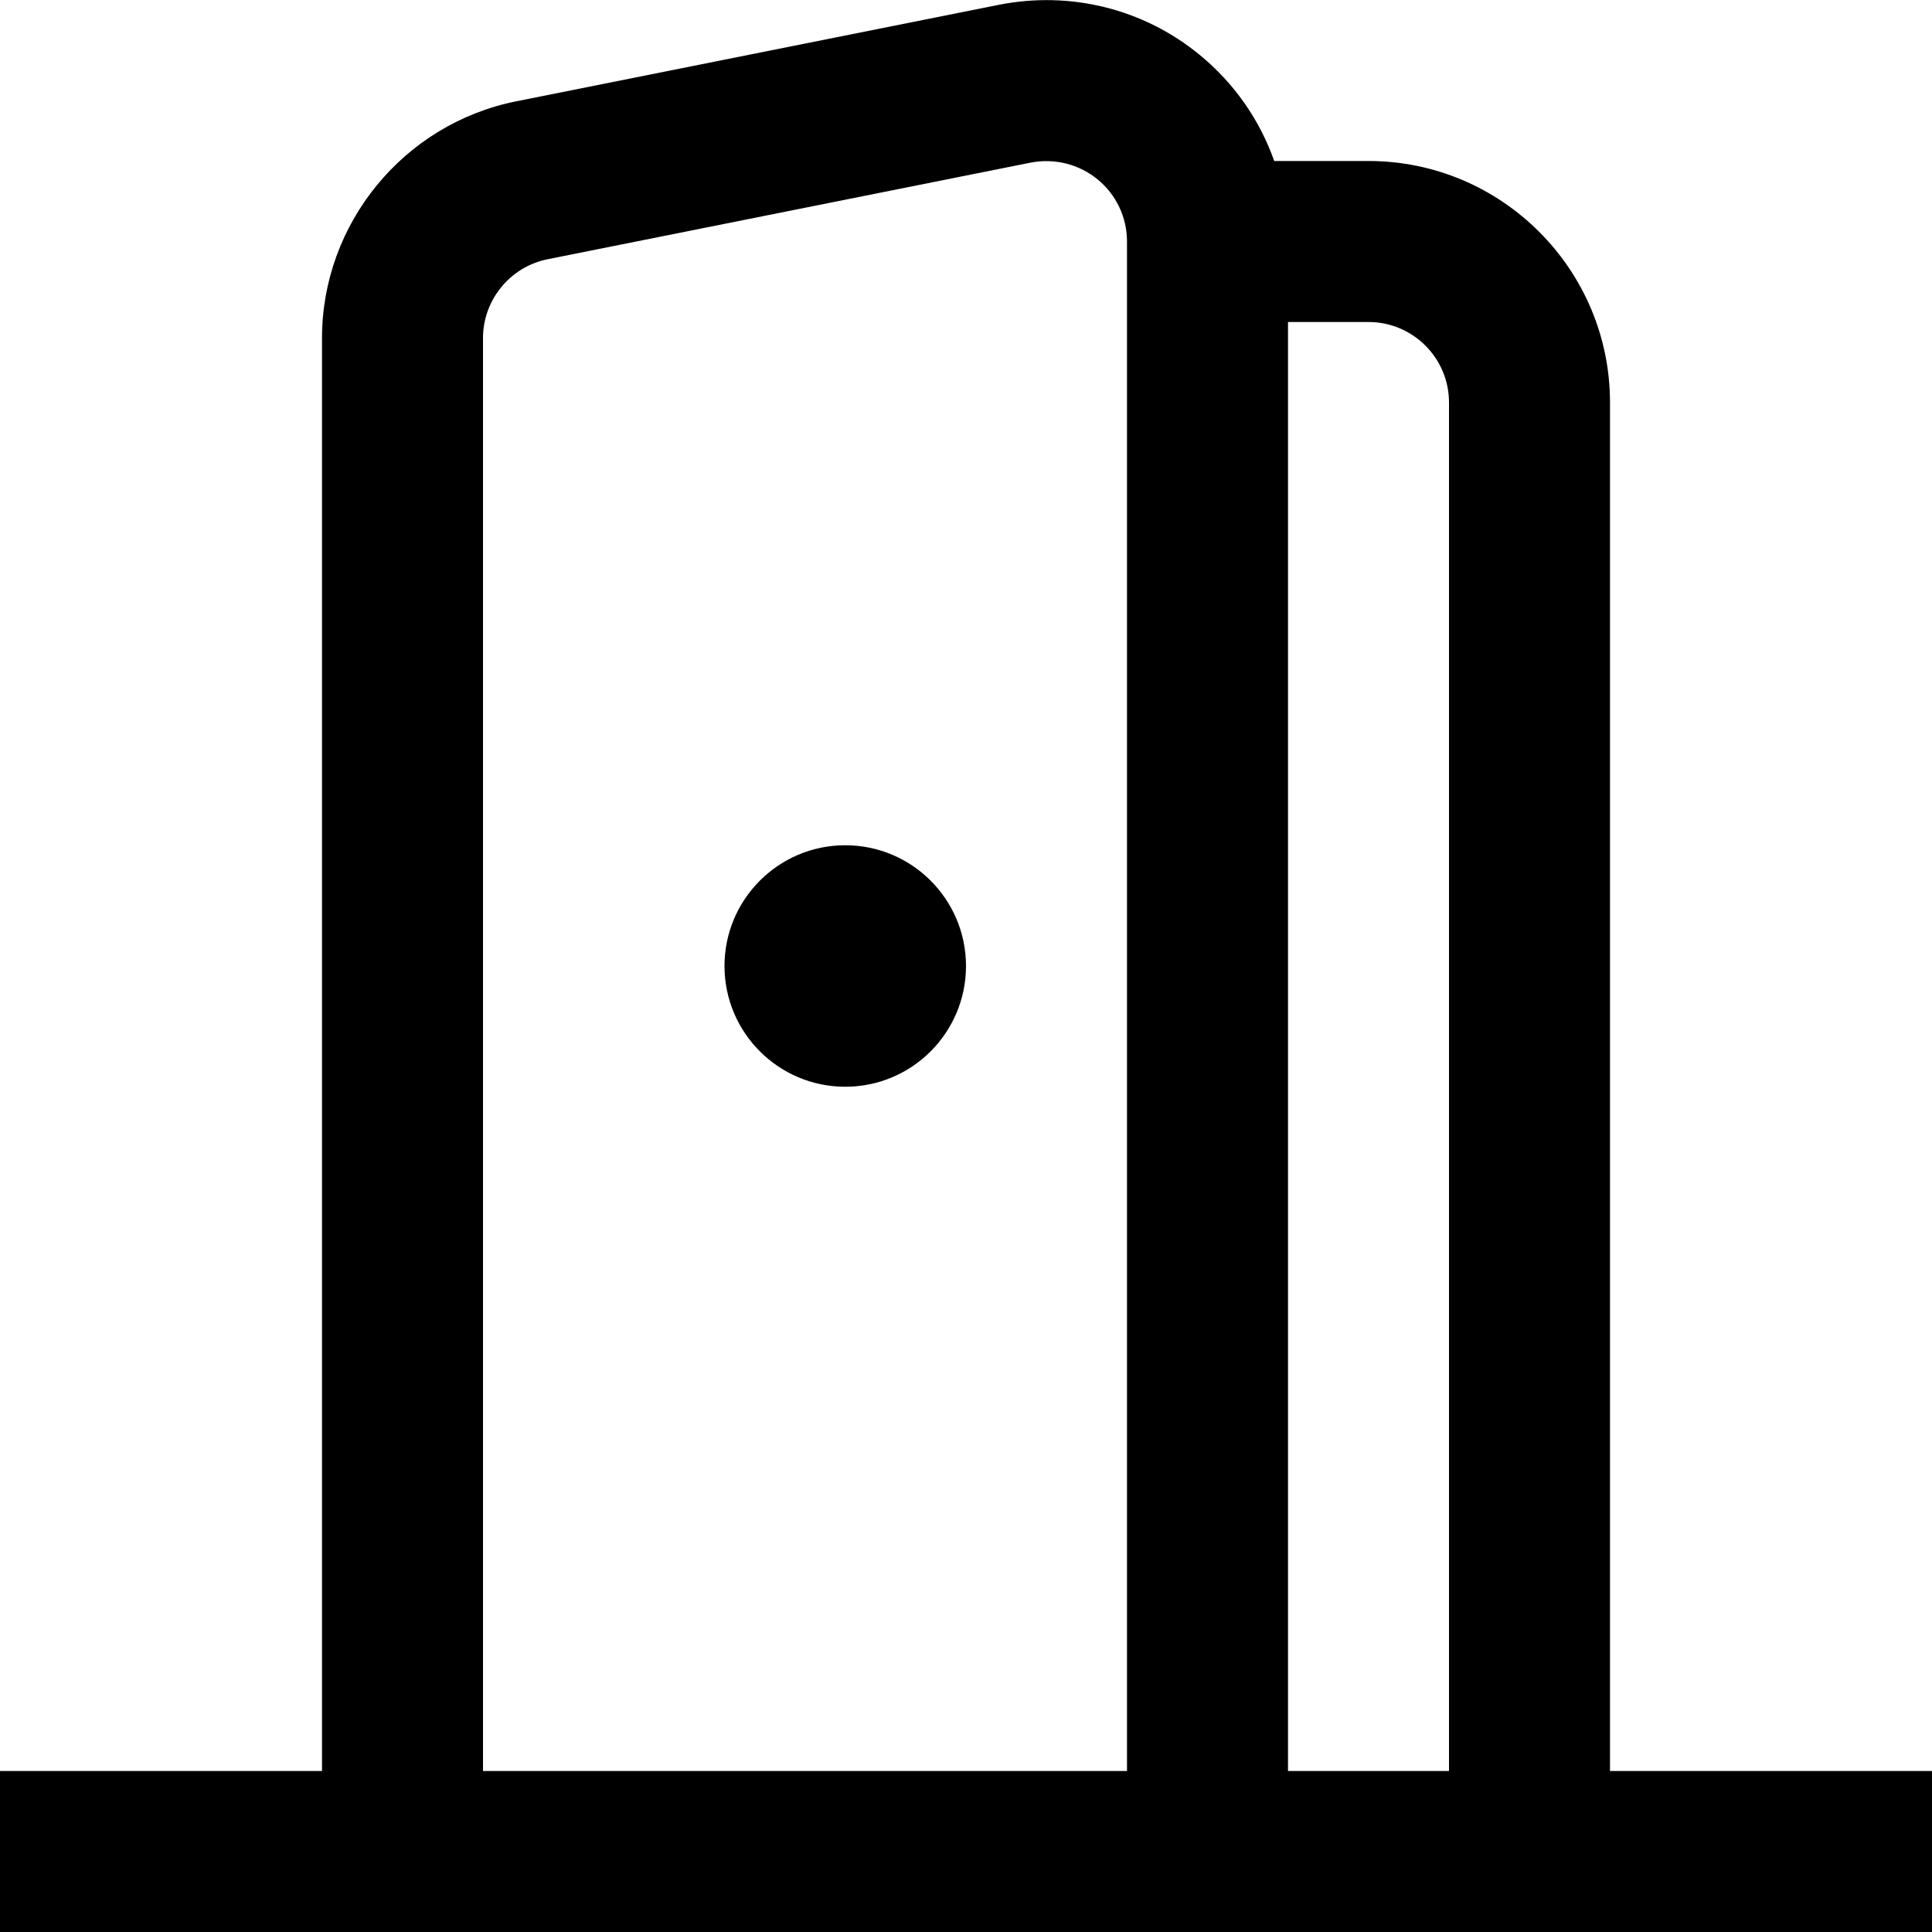
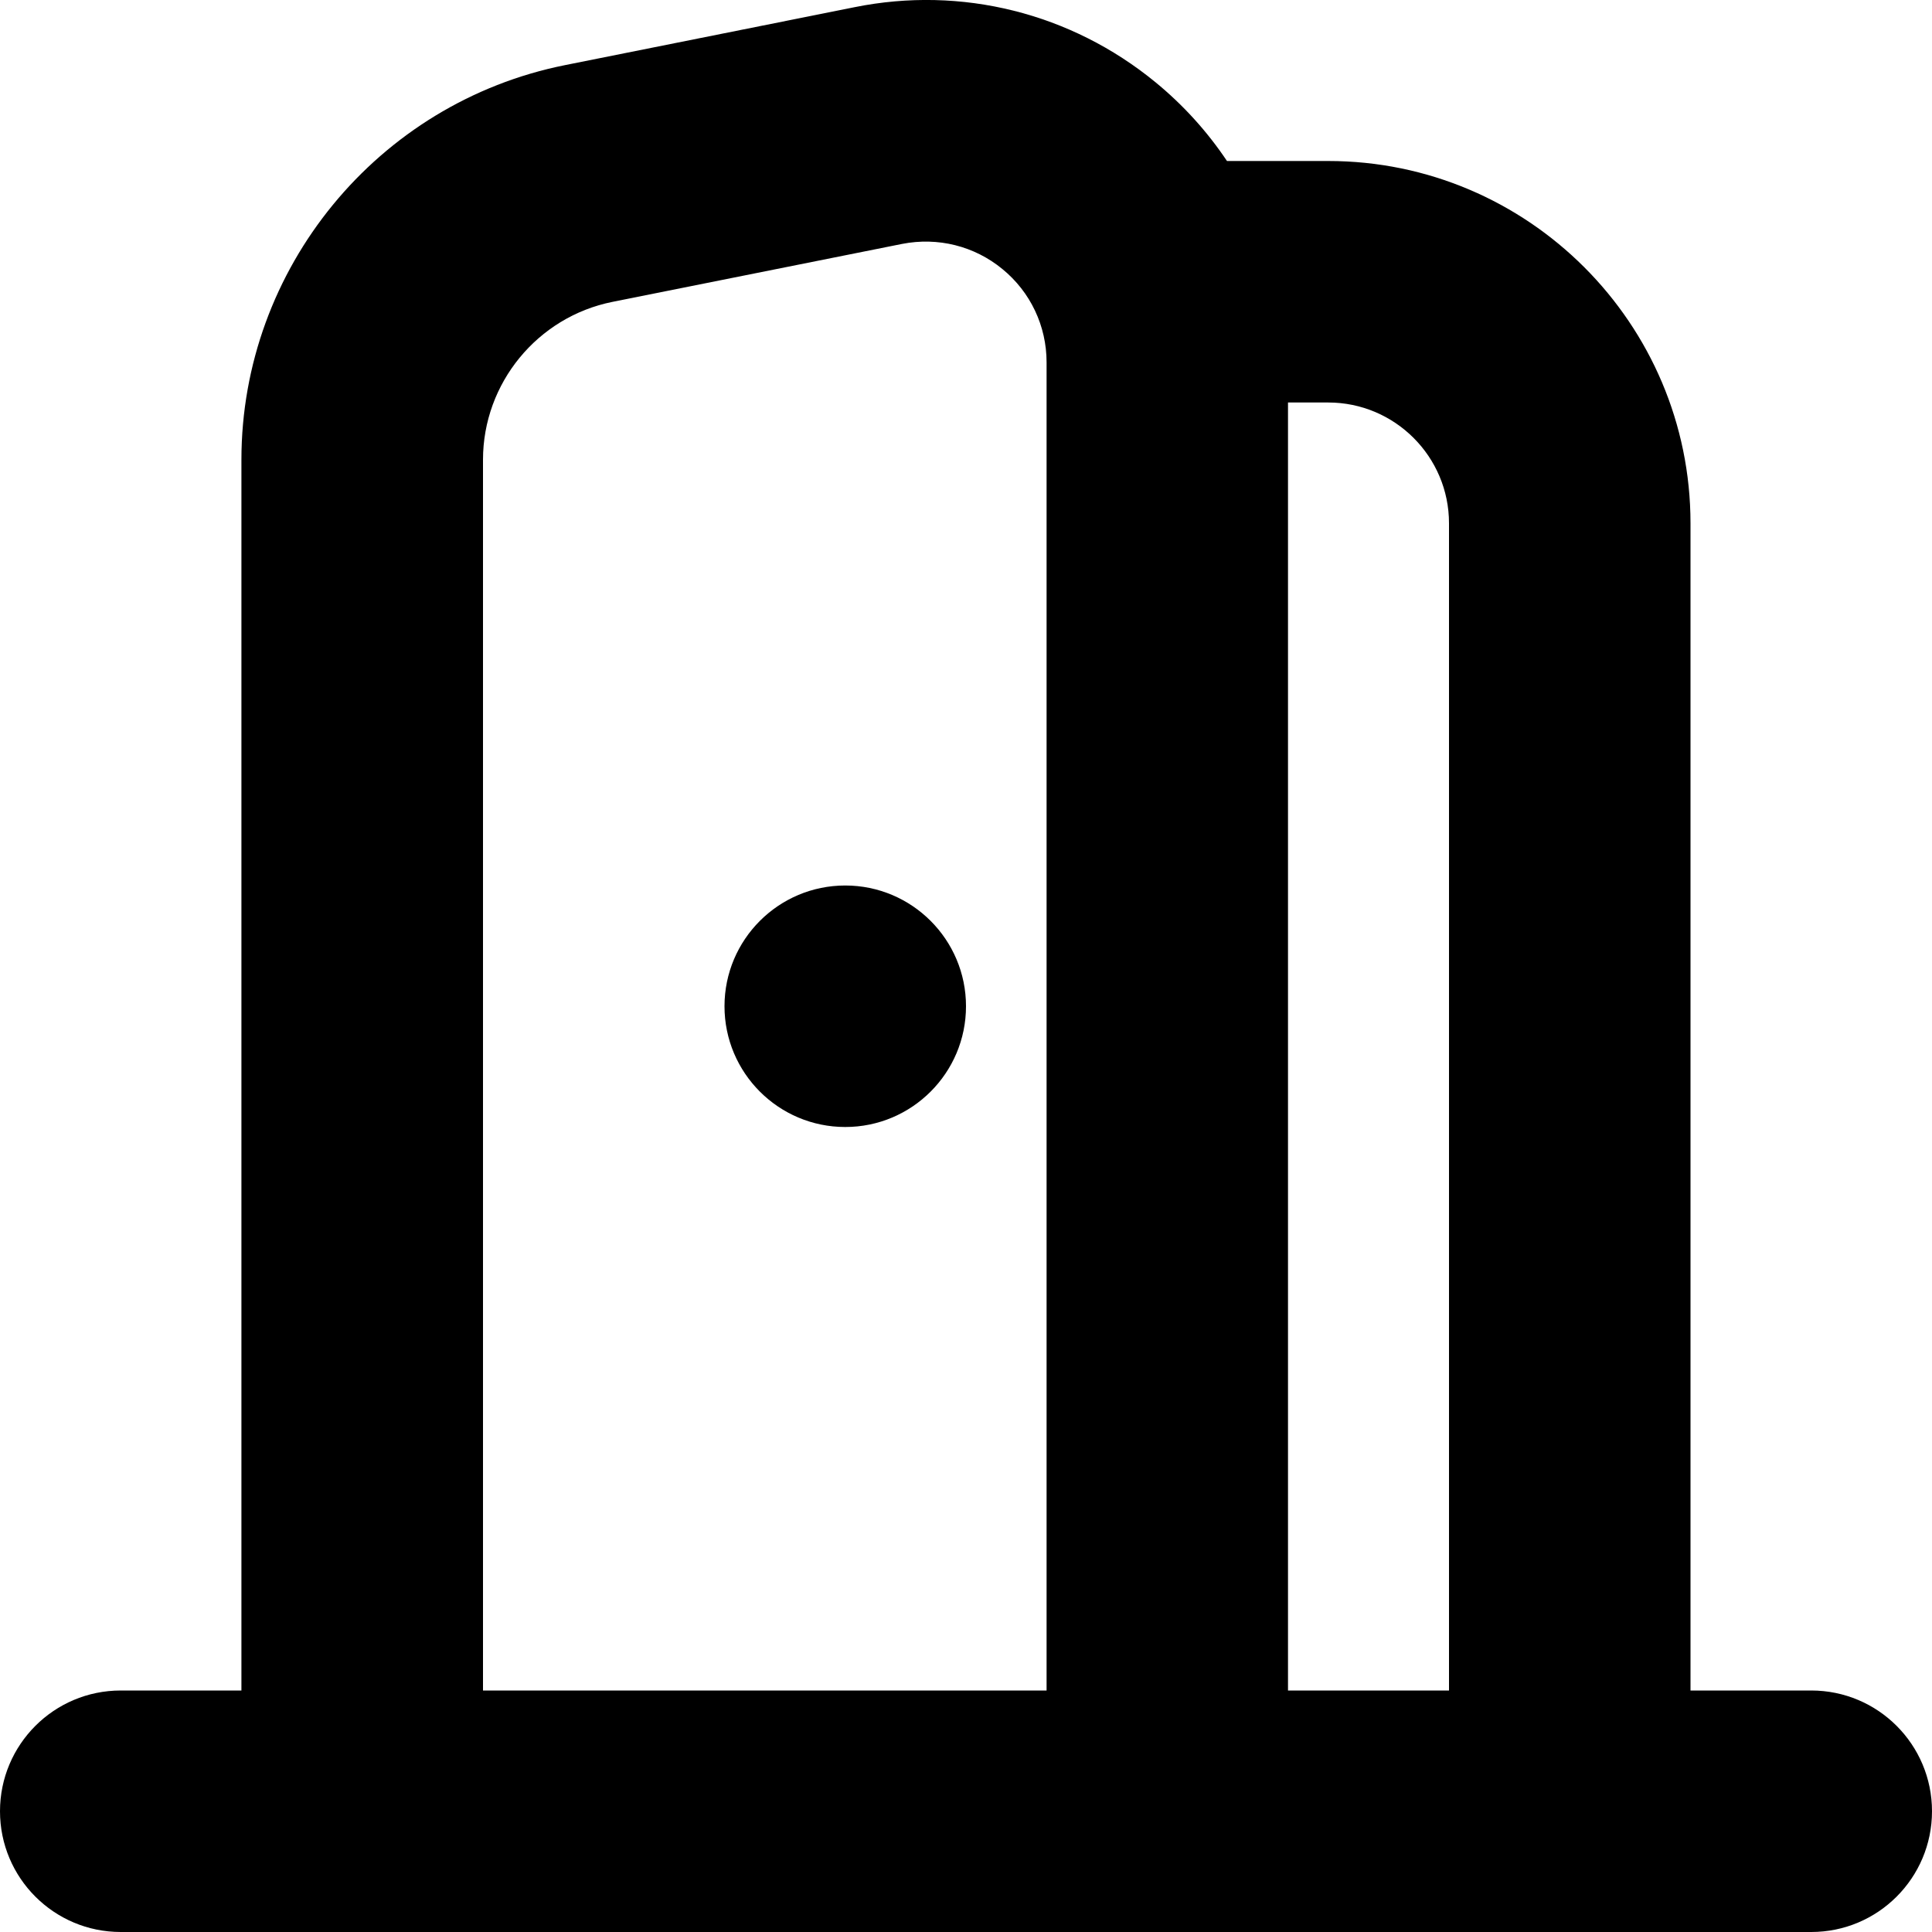
<svg xmlns="http://www.w3.org/2000/svg" id="Layer_1" data-name="Layer 1" viewBox="0 0 24 24" width="512" height="512">
-   <path d="M20,22V5c0-1.654-1.346-3-3-3h-1.171c-.18-.51-.497-.967-.927-1.319C14.205,.109,13.298-.115,12.412,.059L6.411,1.259c-1.397,.28-2.411,1.518-2.411,2.941V22H0v2H24v-2h-4Zm-2-17V22h-2V4h1c.551,0,1,.448,1,1Zm-12-.8c0-.475,.338-.887,.804-.98l6-1.2c.293-.057,.598,.018,.83,.208,.233,.19,.366,.473,.366,.773V22H6V4.2Zm6,7.8c0,.828-.672,1.5-1.5,1.5s-1.5-.672-1.5-1.5,.672-1.5,1.5-1.5,1.5,.672,1.5,1.5Z" />
+   <path d="M22.5,21h-1.5V6.5c0-2.481-2.019-4.5-4.5-4.5h-1.258c-.243-.363-.541-.694-.889-.979C13.307,.163,11.946-.179,10.617,.089l-3.598,.72c-2.329,.466-4.02,2.527-4.02,4.902v15.289H1.5c-.829,0-1.5,.672-1.5,1.5s.671,1.5,1.5,1.5H22.5c.829,0,1.5-.672,1.5-1.5s-.671-1.5-1.5-1.5Zm-4.5-14.5v14.5h-2V5h.5c.827,0,1.5,.673,1.5,1.5Zm-12-.789c0-.95,.676-1.774,1.608-1.961l3.598-.72c.444-.087,.897,.025,1.246,.312,.349,.285,.549,.708,.549,1.159V21H6V5.711Zm6,6.789c0,.828-.672,1.5-1.5,1.5s-1.5-.672-1.5-1.5,.672-1.5,1.5-1.5,1.5,.672,1.5,1.5Z" />
</svg>
